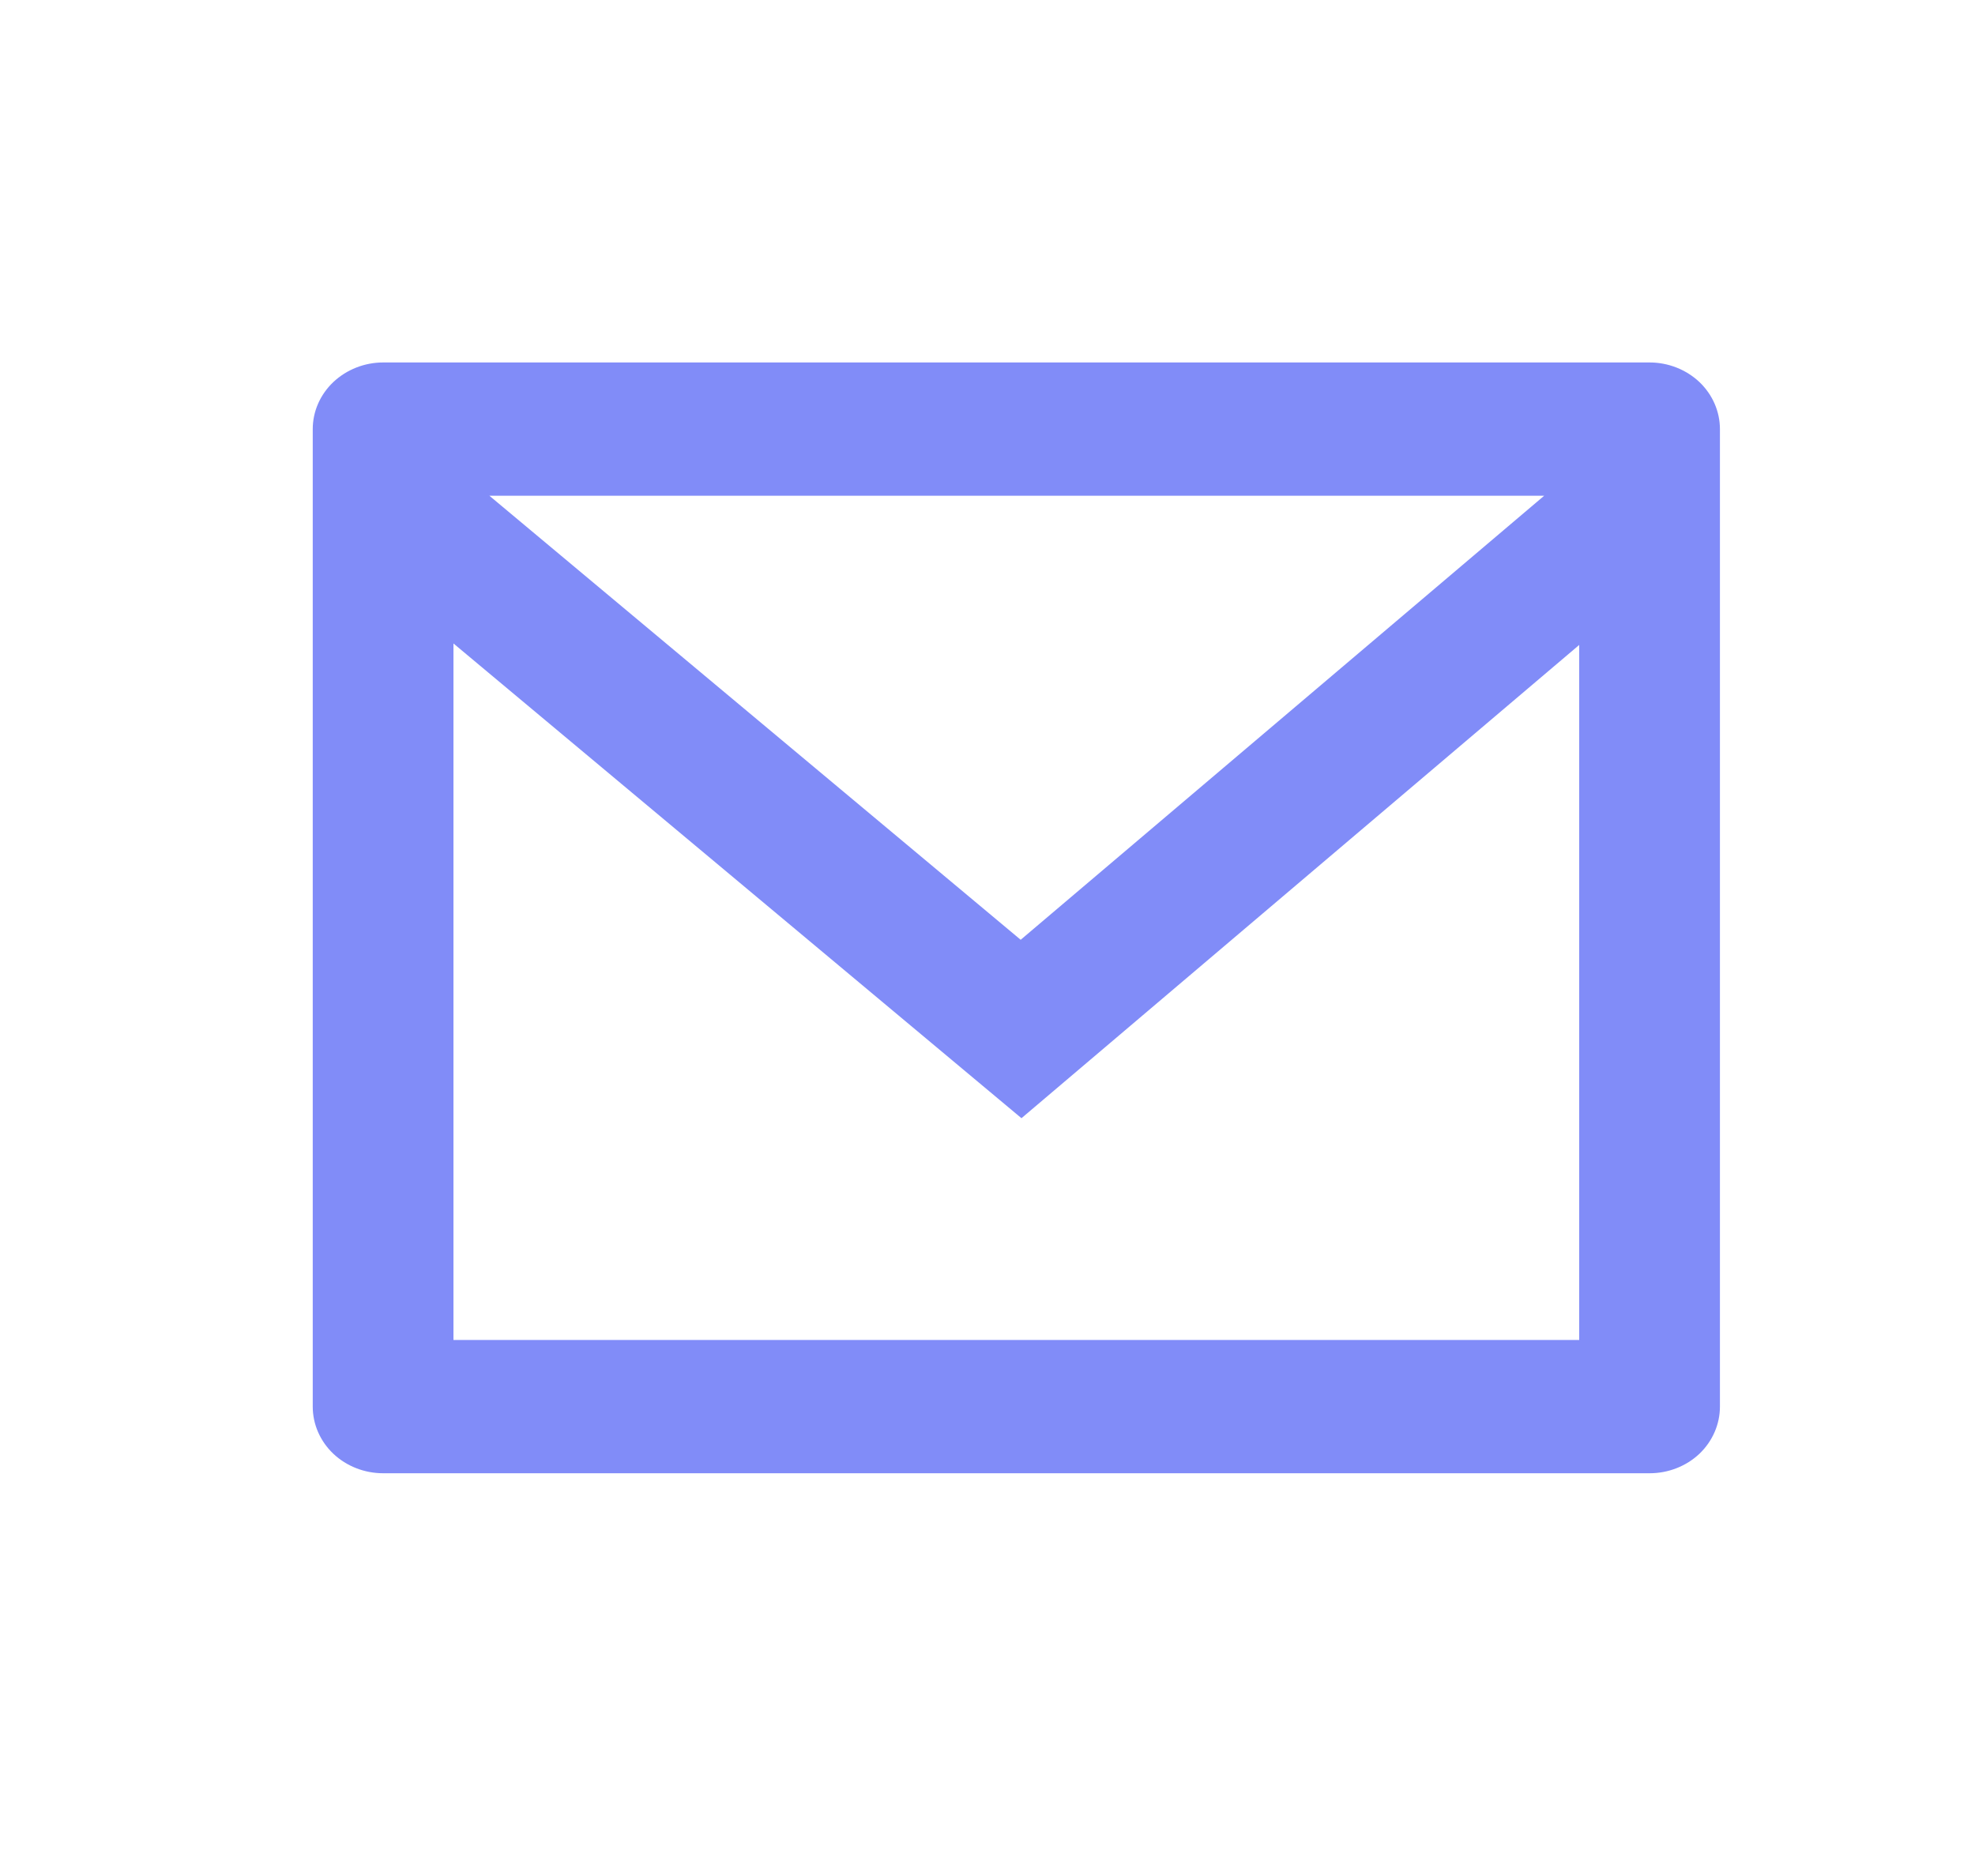
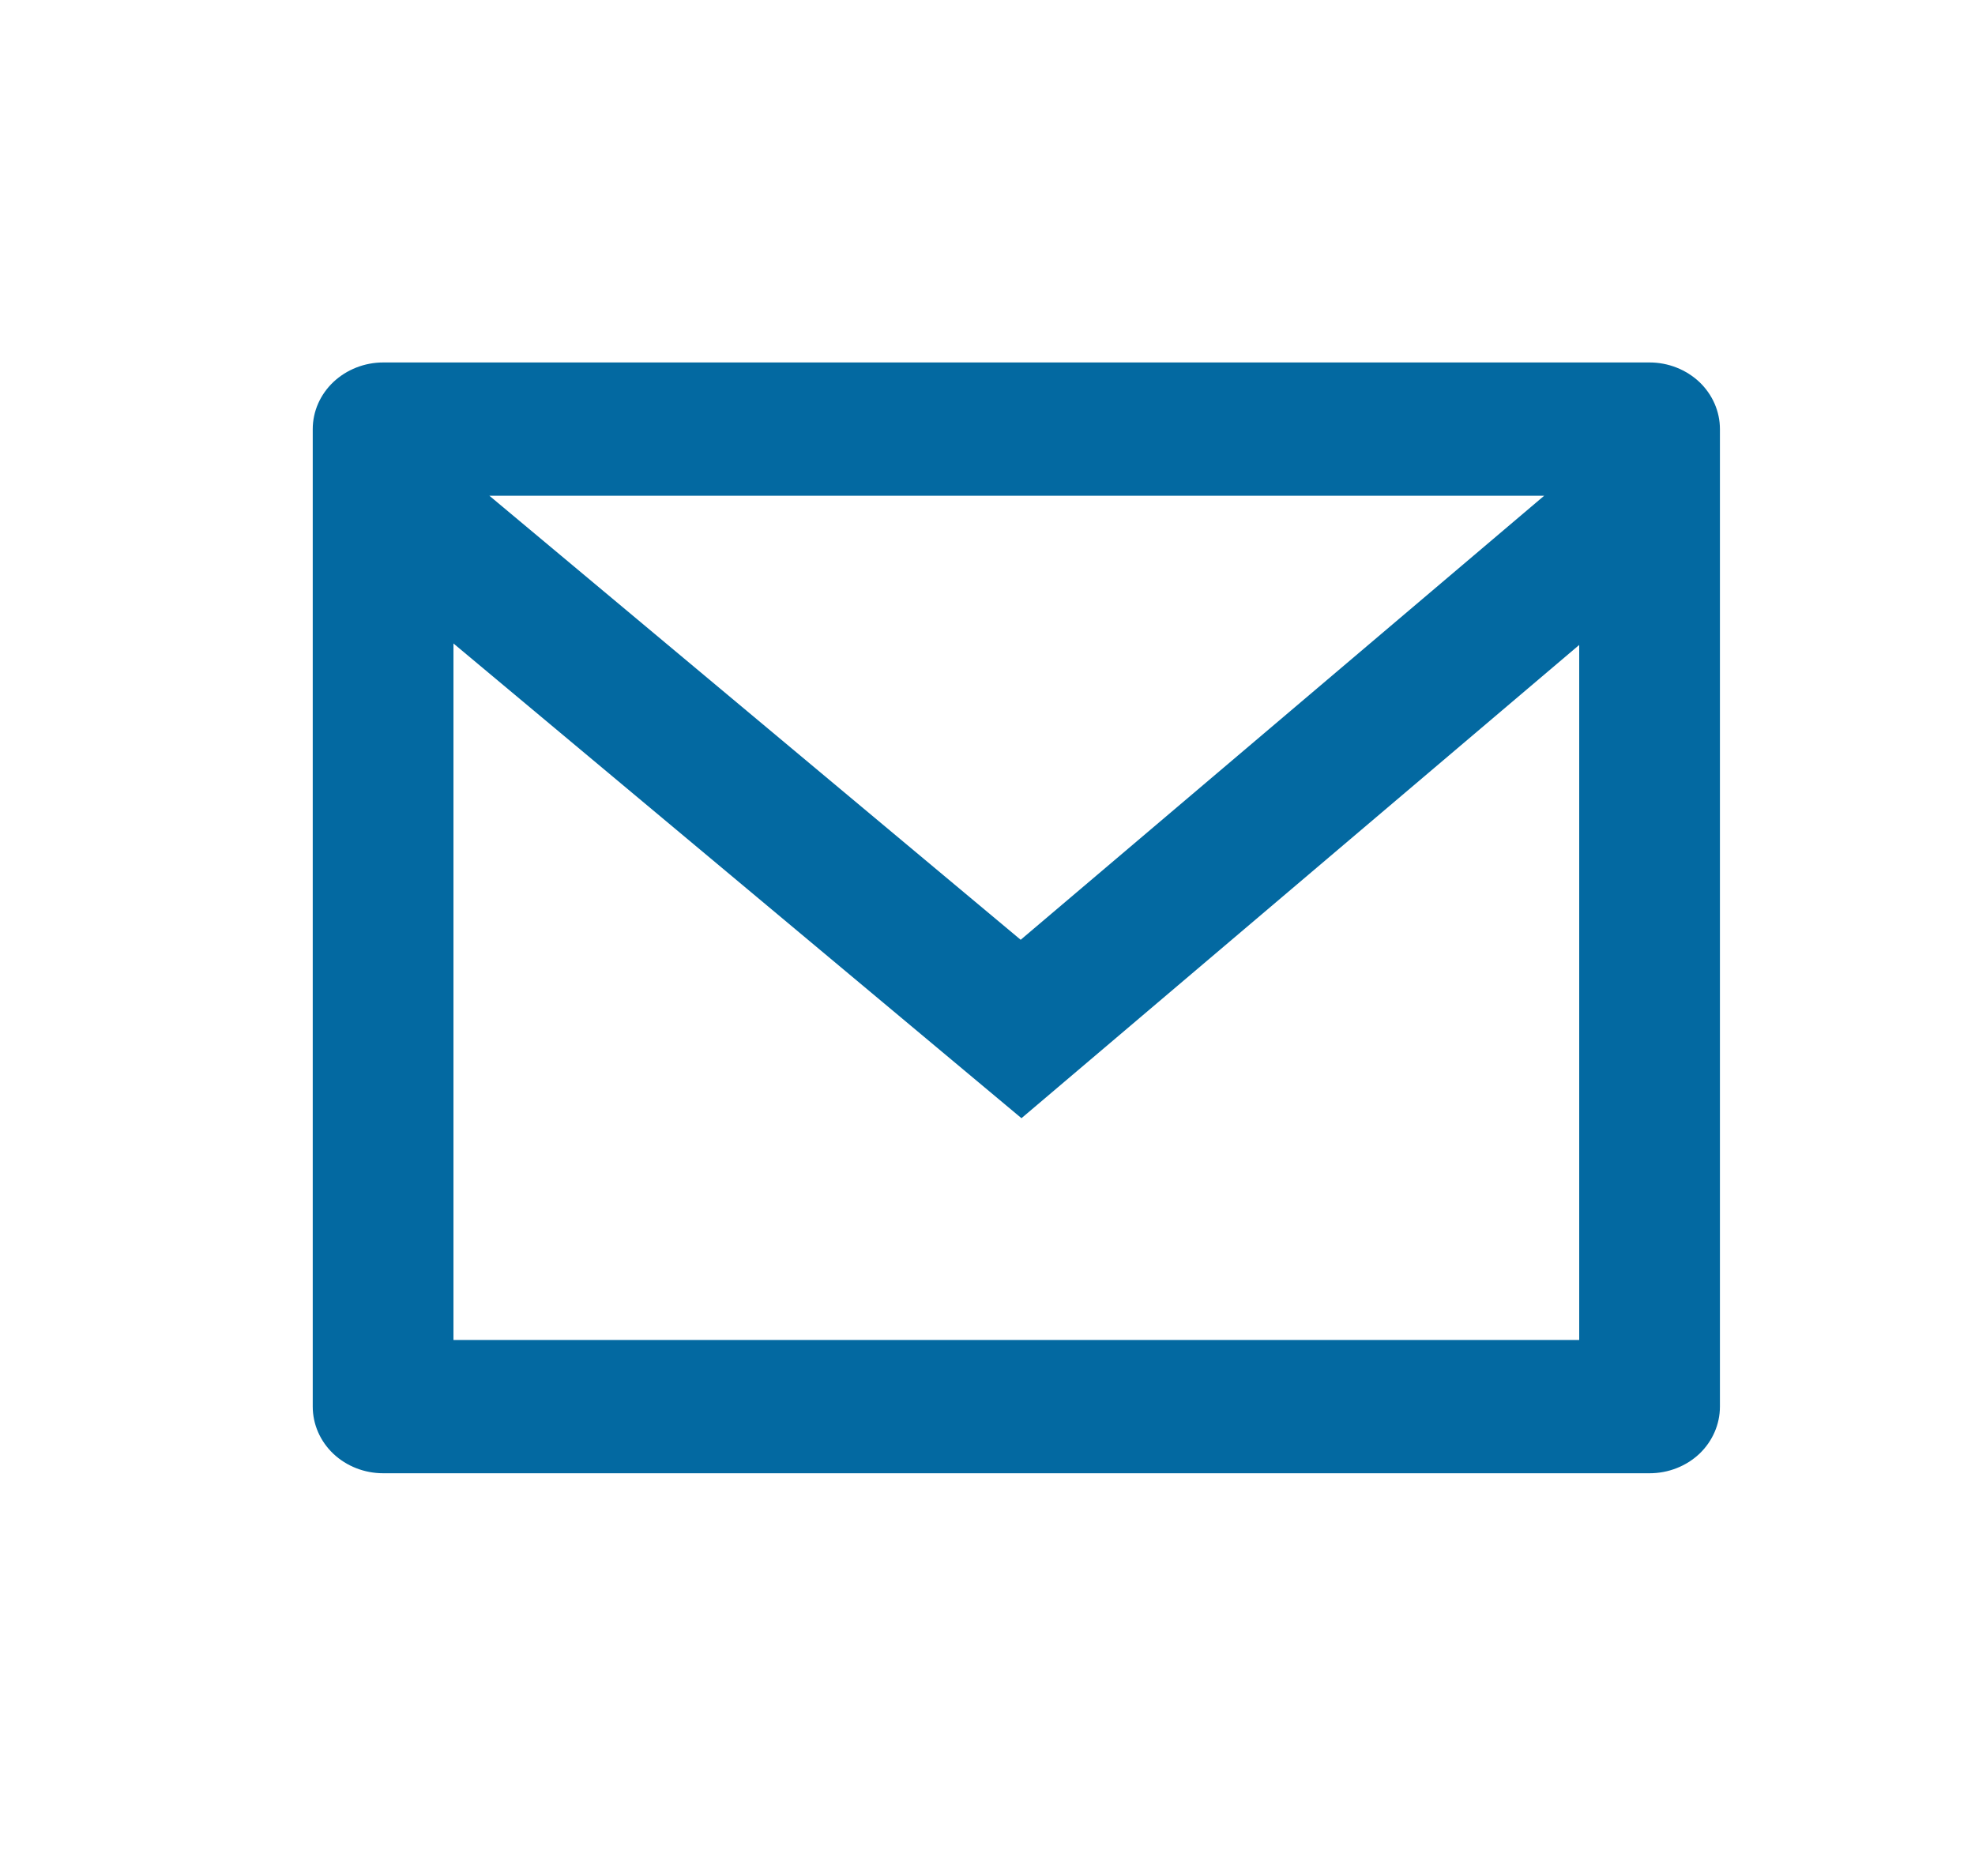
<svg xmlns="http://www.w3.org/2000/svg" width="20" height="19" viewBox="0 0 20 19" fill="none">
-   <path d="M3.88 3.671H16.705C16.894 3.671 17.075 3.743 17.209 3.869C17.342 3.996 17.417 4.167 17.417 4.346V14.246C17.417 14.425 17.342 14.597 17.209 14.724C17.075 14.85 16.894 14.921 16.705 14.921H3.88C3.691 14.921 3.51 14.85 3.376 14.724C3.242 14.597 3.167 14.425 3.167 14.246V4.346C3.167 4.167 3.242 3.996 3.376 3.869C3.51 3.743 3.691 3.671 3.88 3.671ZM15.992 6.532L10.344 11.325L4.592 6.517V13.571H15.992V6.532ZM4.956 5.021L10.336 9.518L15.637 5.021H4.956Z" fill="#818cf8" />
+   <path d="M3.88 3.671H16.705C16.894 3.671 17.075 3.743 17.209 3.869C17.342 3.996 17.417 4.167 17.417 4.346V14.246C17.417 14.425 17.342 14.597 17.209 14.724C17.075 14.85 16.894 14.921 16.705 14.921H3.88C3.691 14.921 3.51 14.85 3.376 14.724C3.242 14.597 3.167 14.425 3.167 14.246V4.346C3.167 4.167 3.242 3.996 3.376 3.869C3.51 3.743 3.691 3.671 3.88 3.671ZM15.992 6.532L10.344 11.325L4.592 6.517V13.571H15.992V6.532ZM4.956 5.021L10.336 9.518L15.637 5.021H4.956Z" fill="#0369a1" />
</svg>
